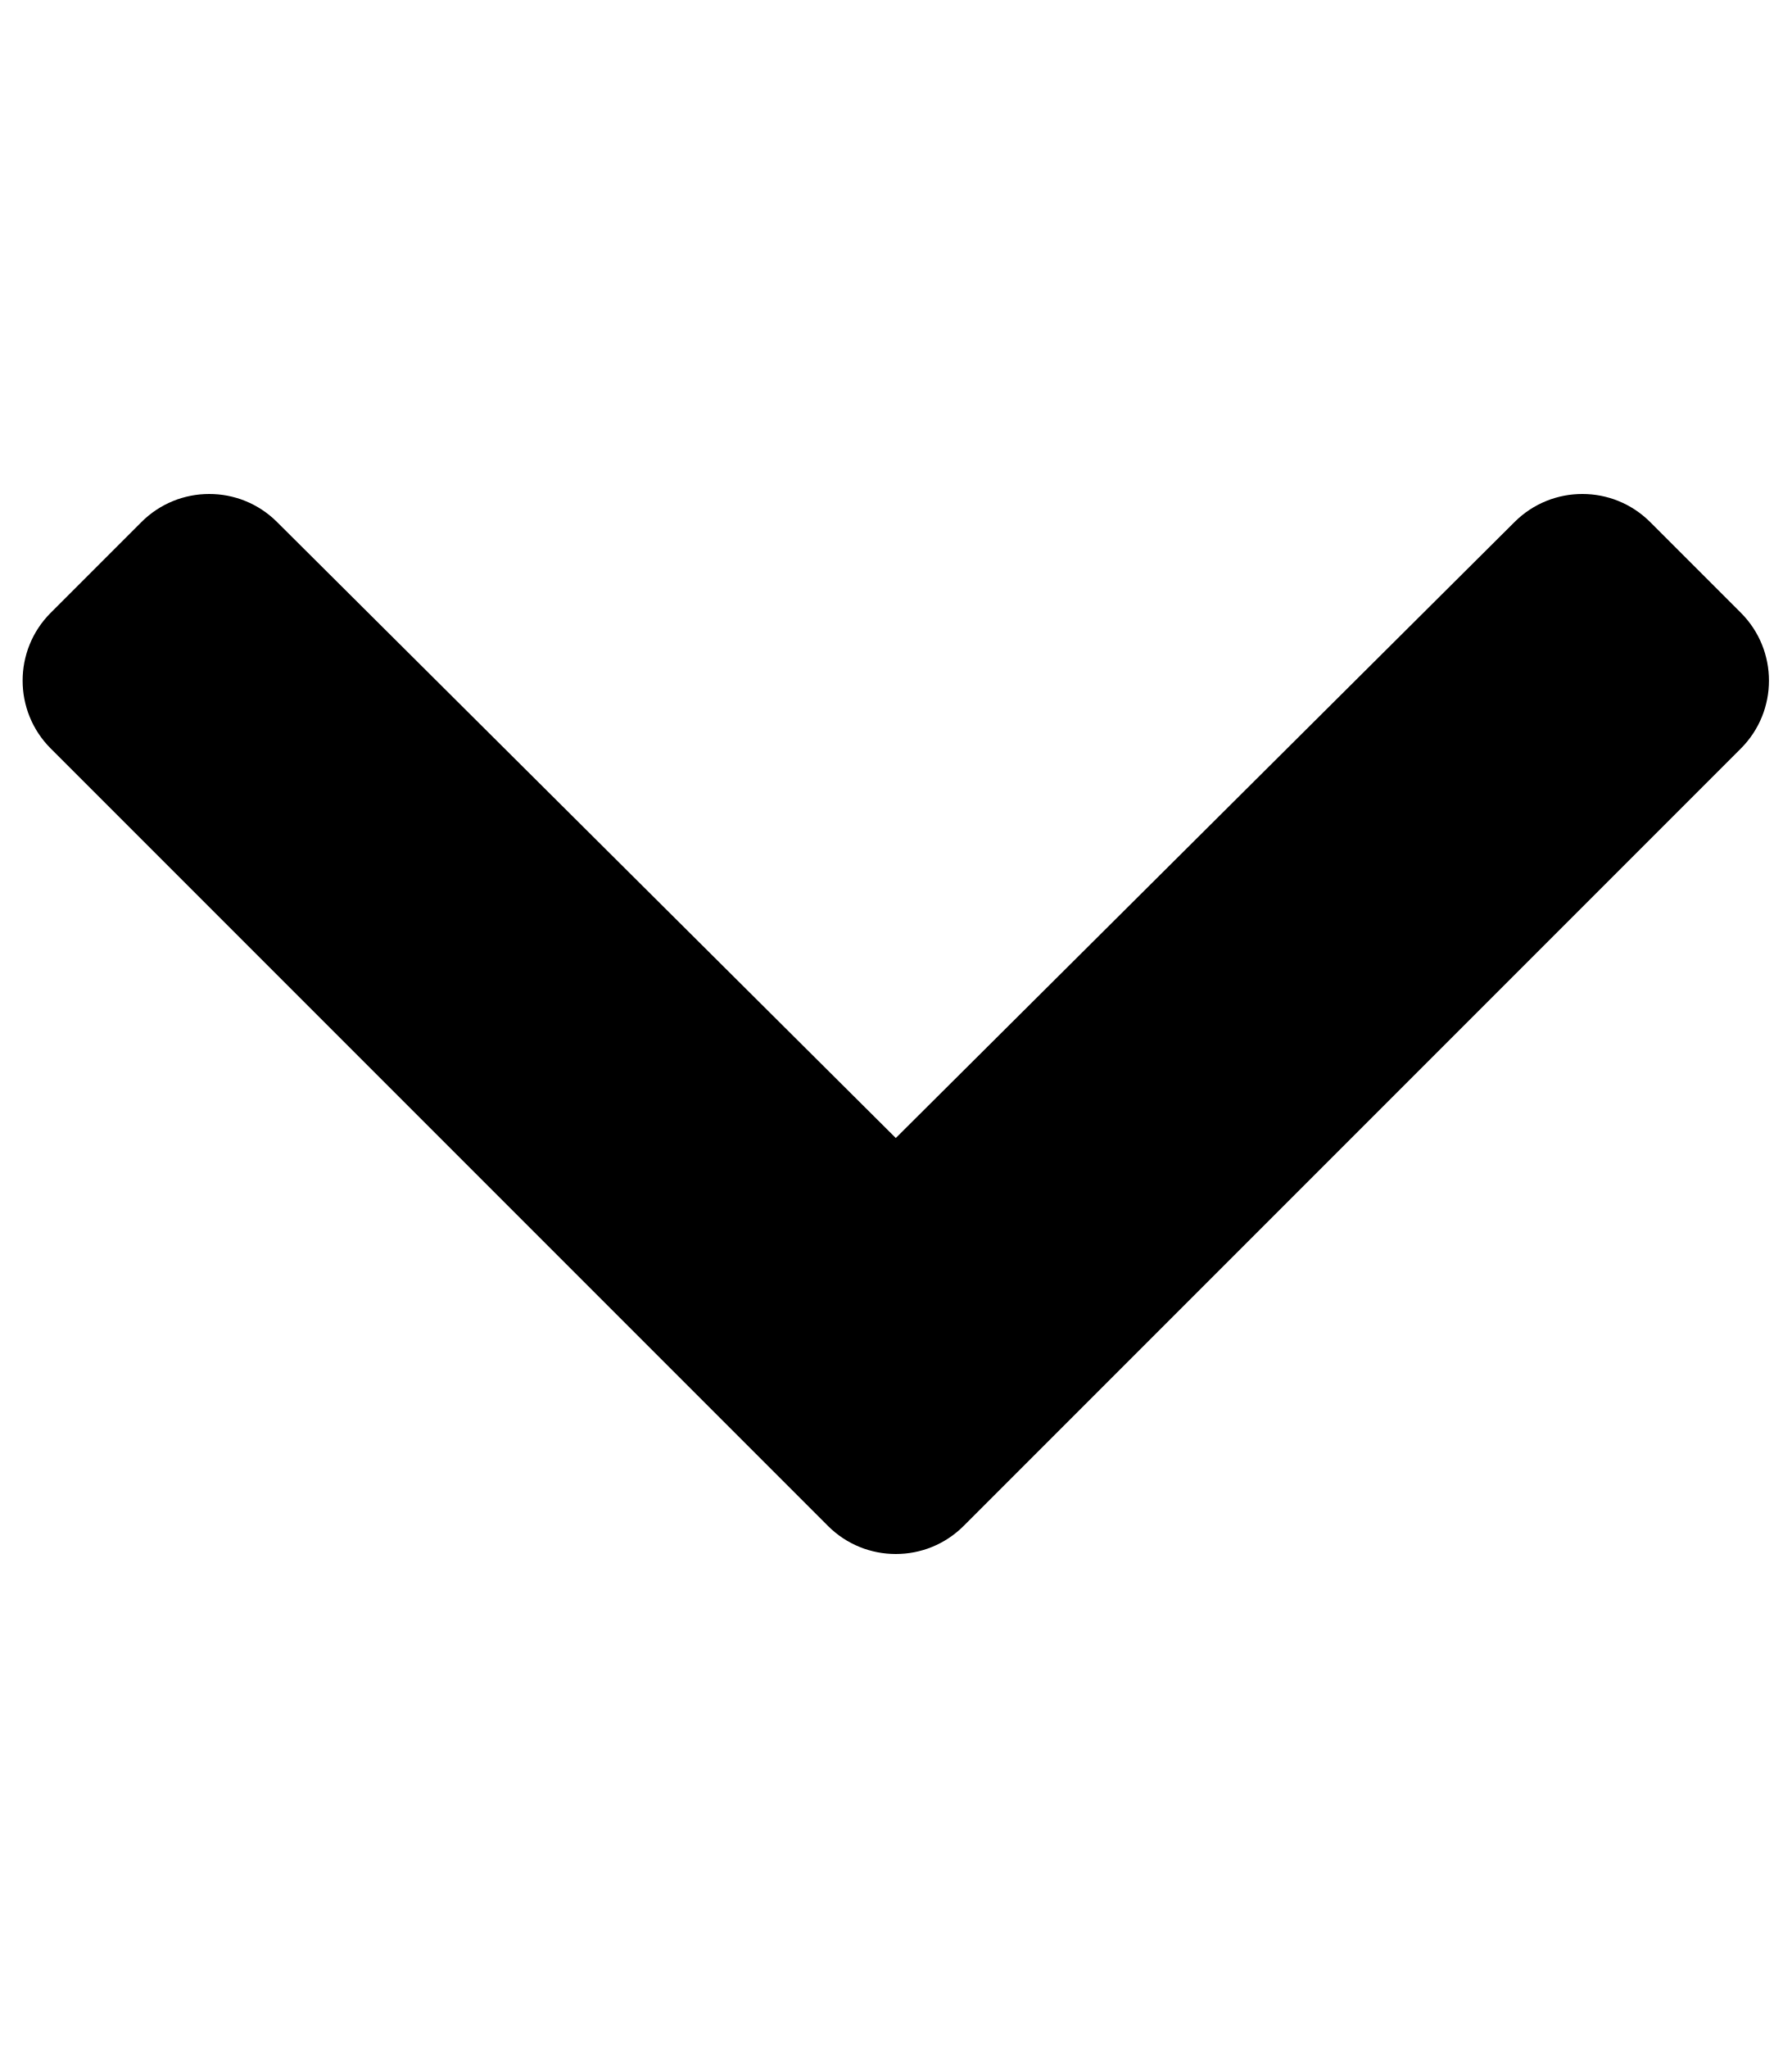
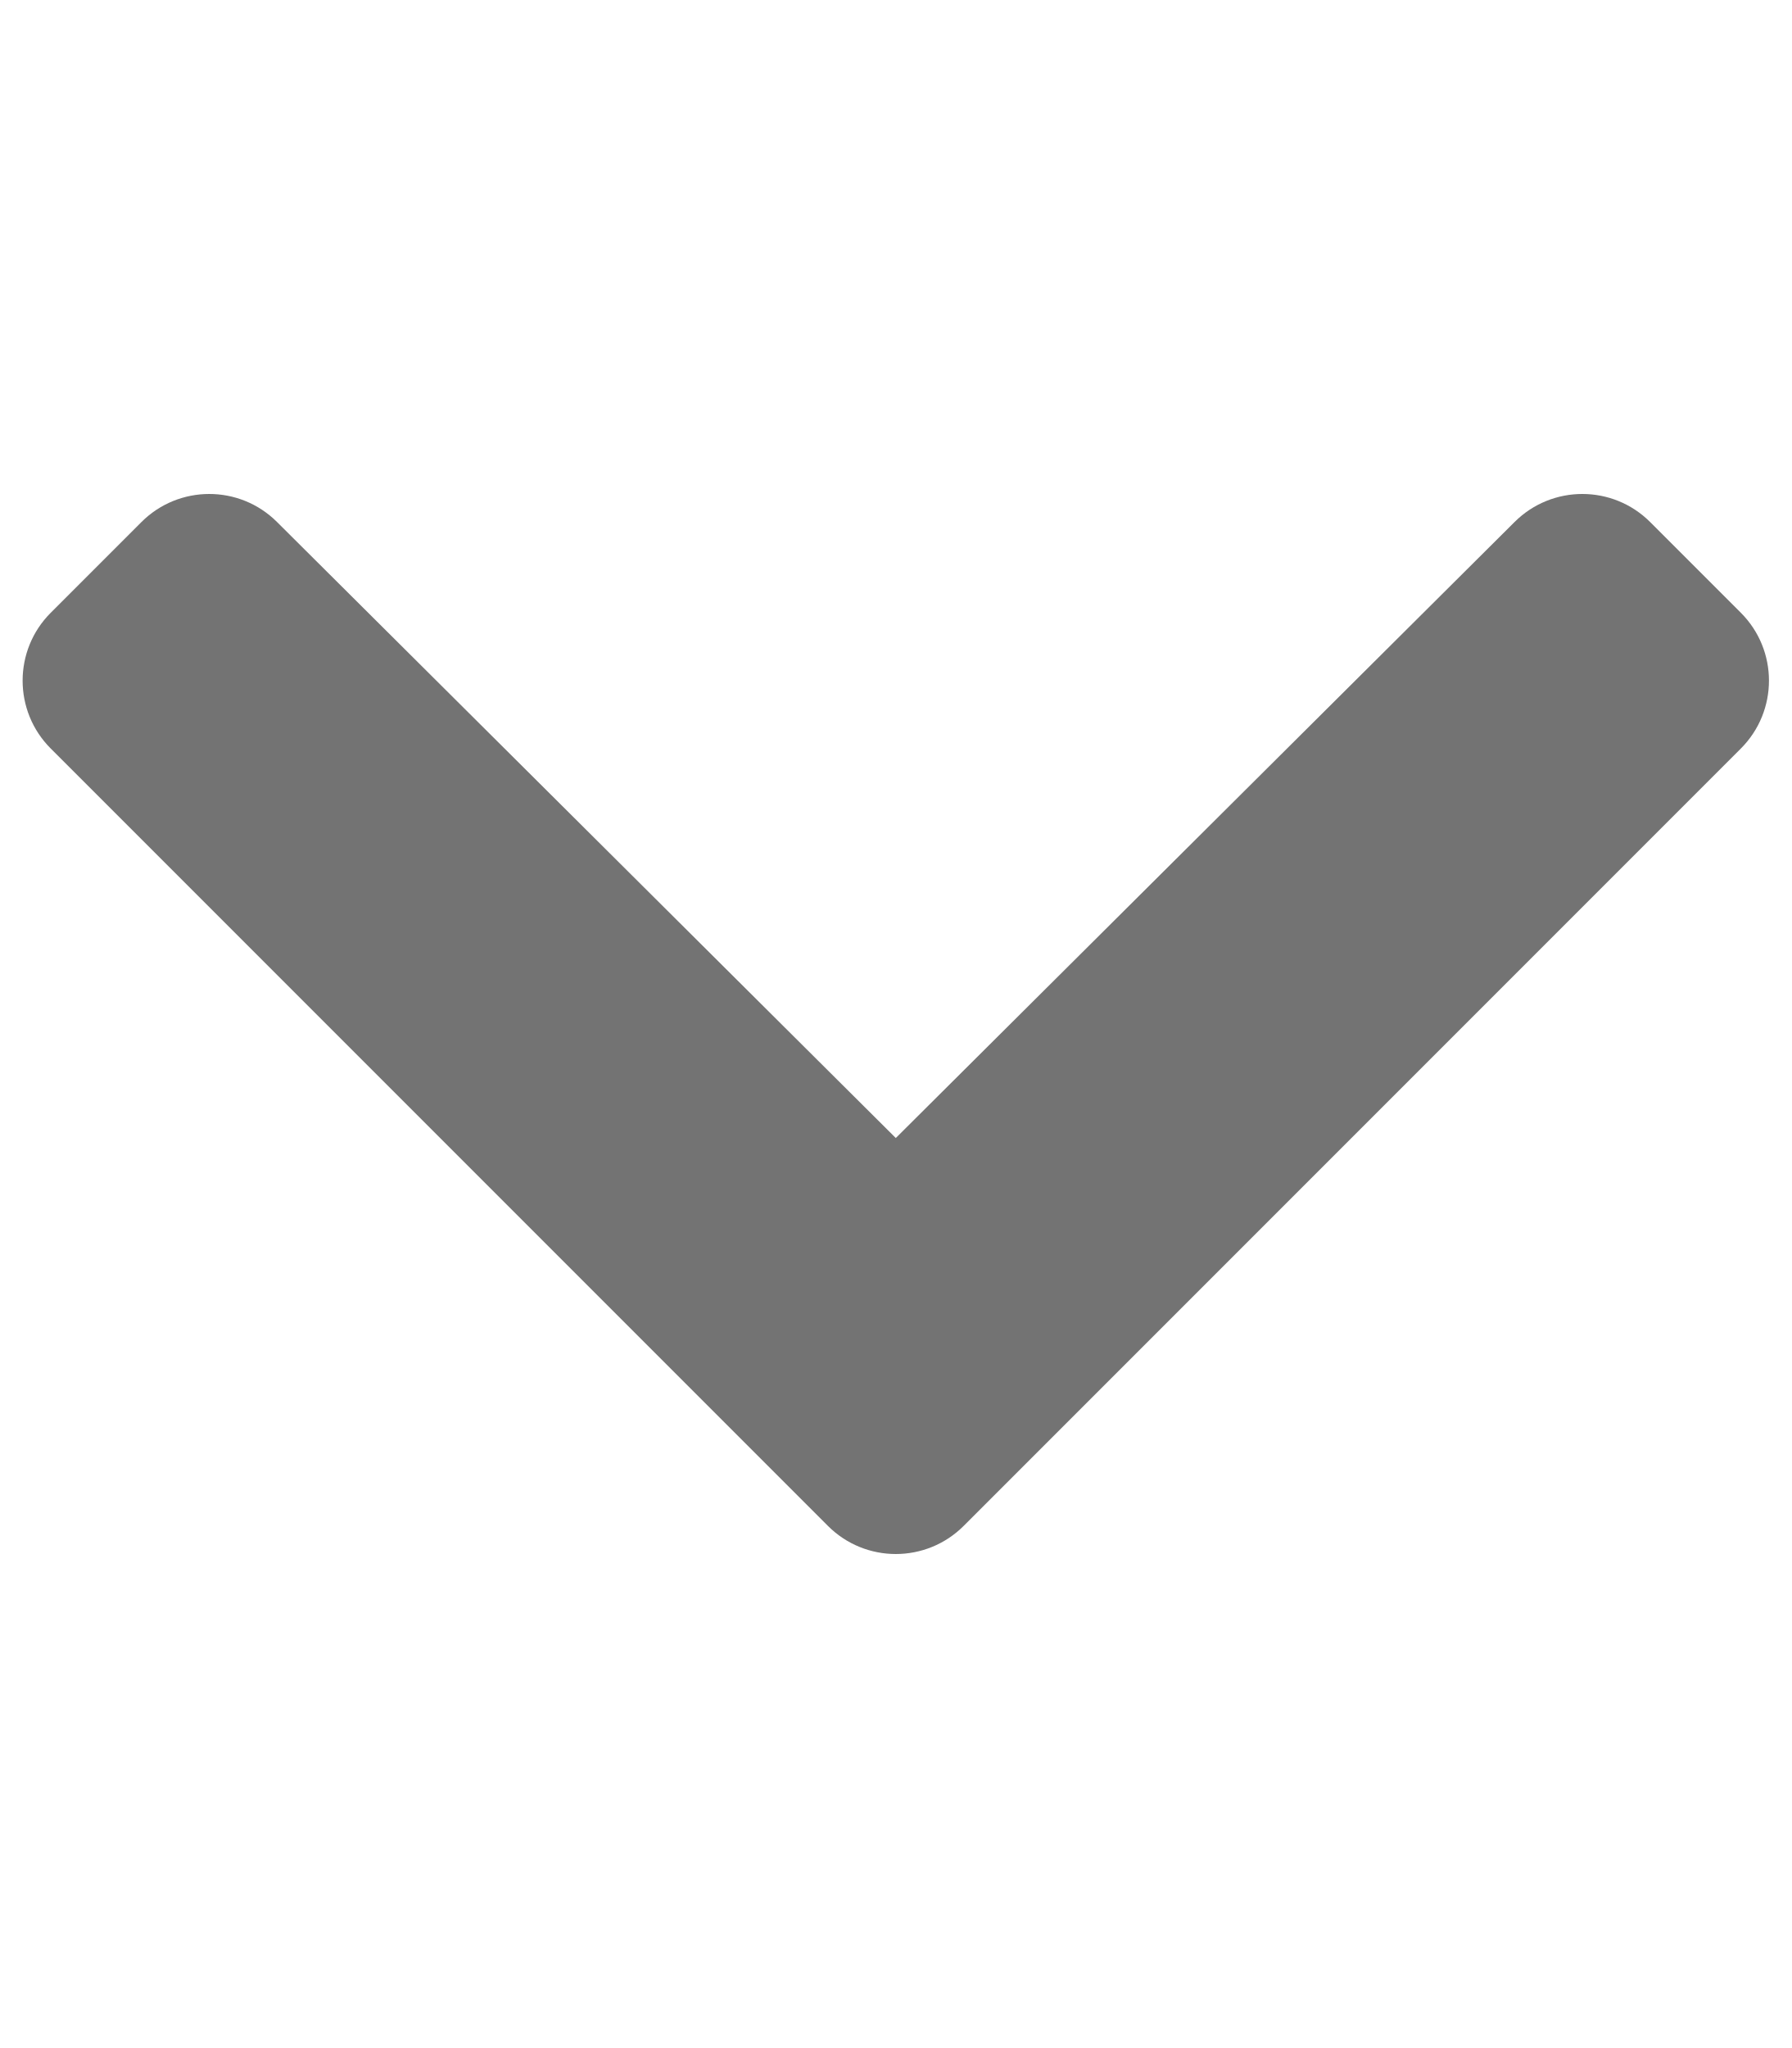
<svg xmlns="http://www.w3.org/2000/svg" aria-hidden="true" focusable="false" data-prefix="fas" data-icon="chevron-down" class="svg-inline--fa fa-chevron-down fa-w-14" role="img" viewBox="0 0 448 512">
-   <path d="M207.029 381.476L12.686 187.132c-9.373-9.373-9.373-24.569 0-33.941l22.667-22.667c9.357-9.357 24.522-9.375 33.901-.04L224 284.505l154.745-154.021c9.379-9.335 24.544-9.317 33.901.04l22.667 22.667c9.373 9.373 9.373 24.569 0 33.941L240.971 381.476c-9.373 9.372-24.569 9.372-33.942 0z" />
+   <path fill="#0000008C" d="M207.029 381.476L12.686 187.132c-9.373-9.373-9.373-24.569 0-33.941l22.667-22.667c9.357-9.357 24.522-9.375 33.901-.04L224 284.505l154.745-154.021c9.379-9.335 24.544-9.317 33.901.04l22.667 22.667c9.373 9.373 9.373 24.569 0 33.941L240.971 381.476c-9.373 9.372-24.569 9.372-33.942 0z" />
</svg>
